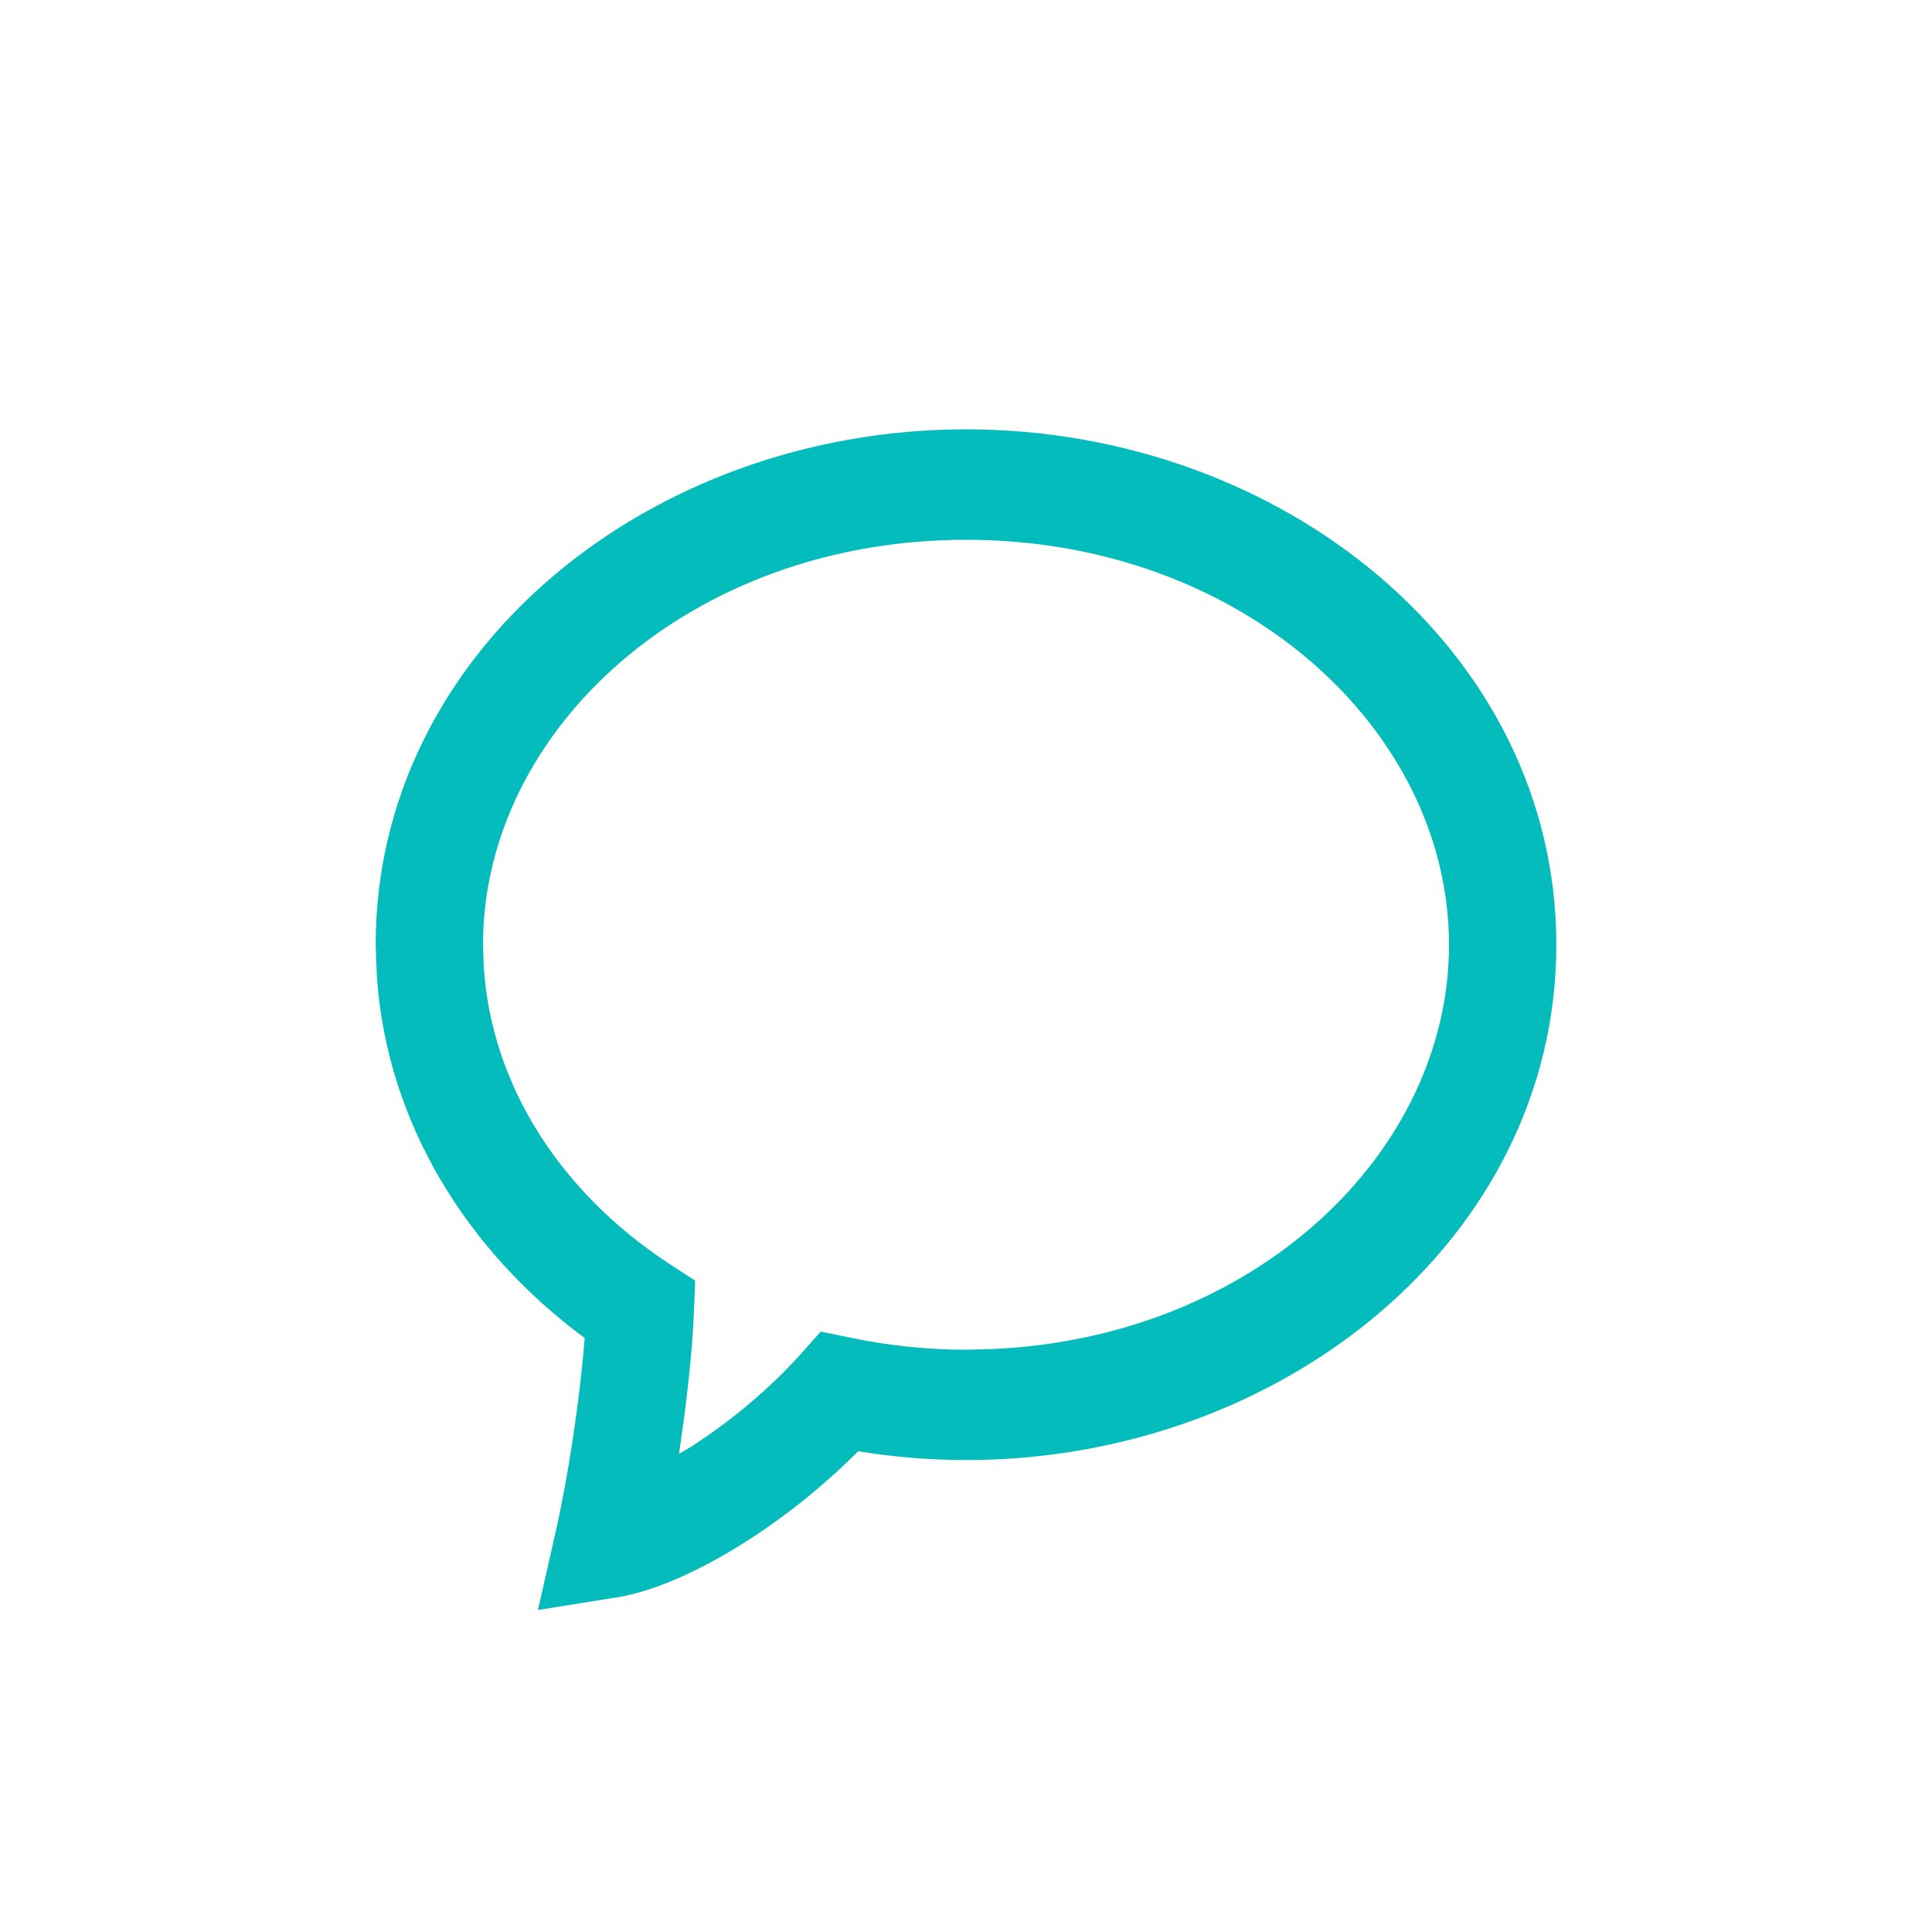
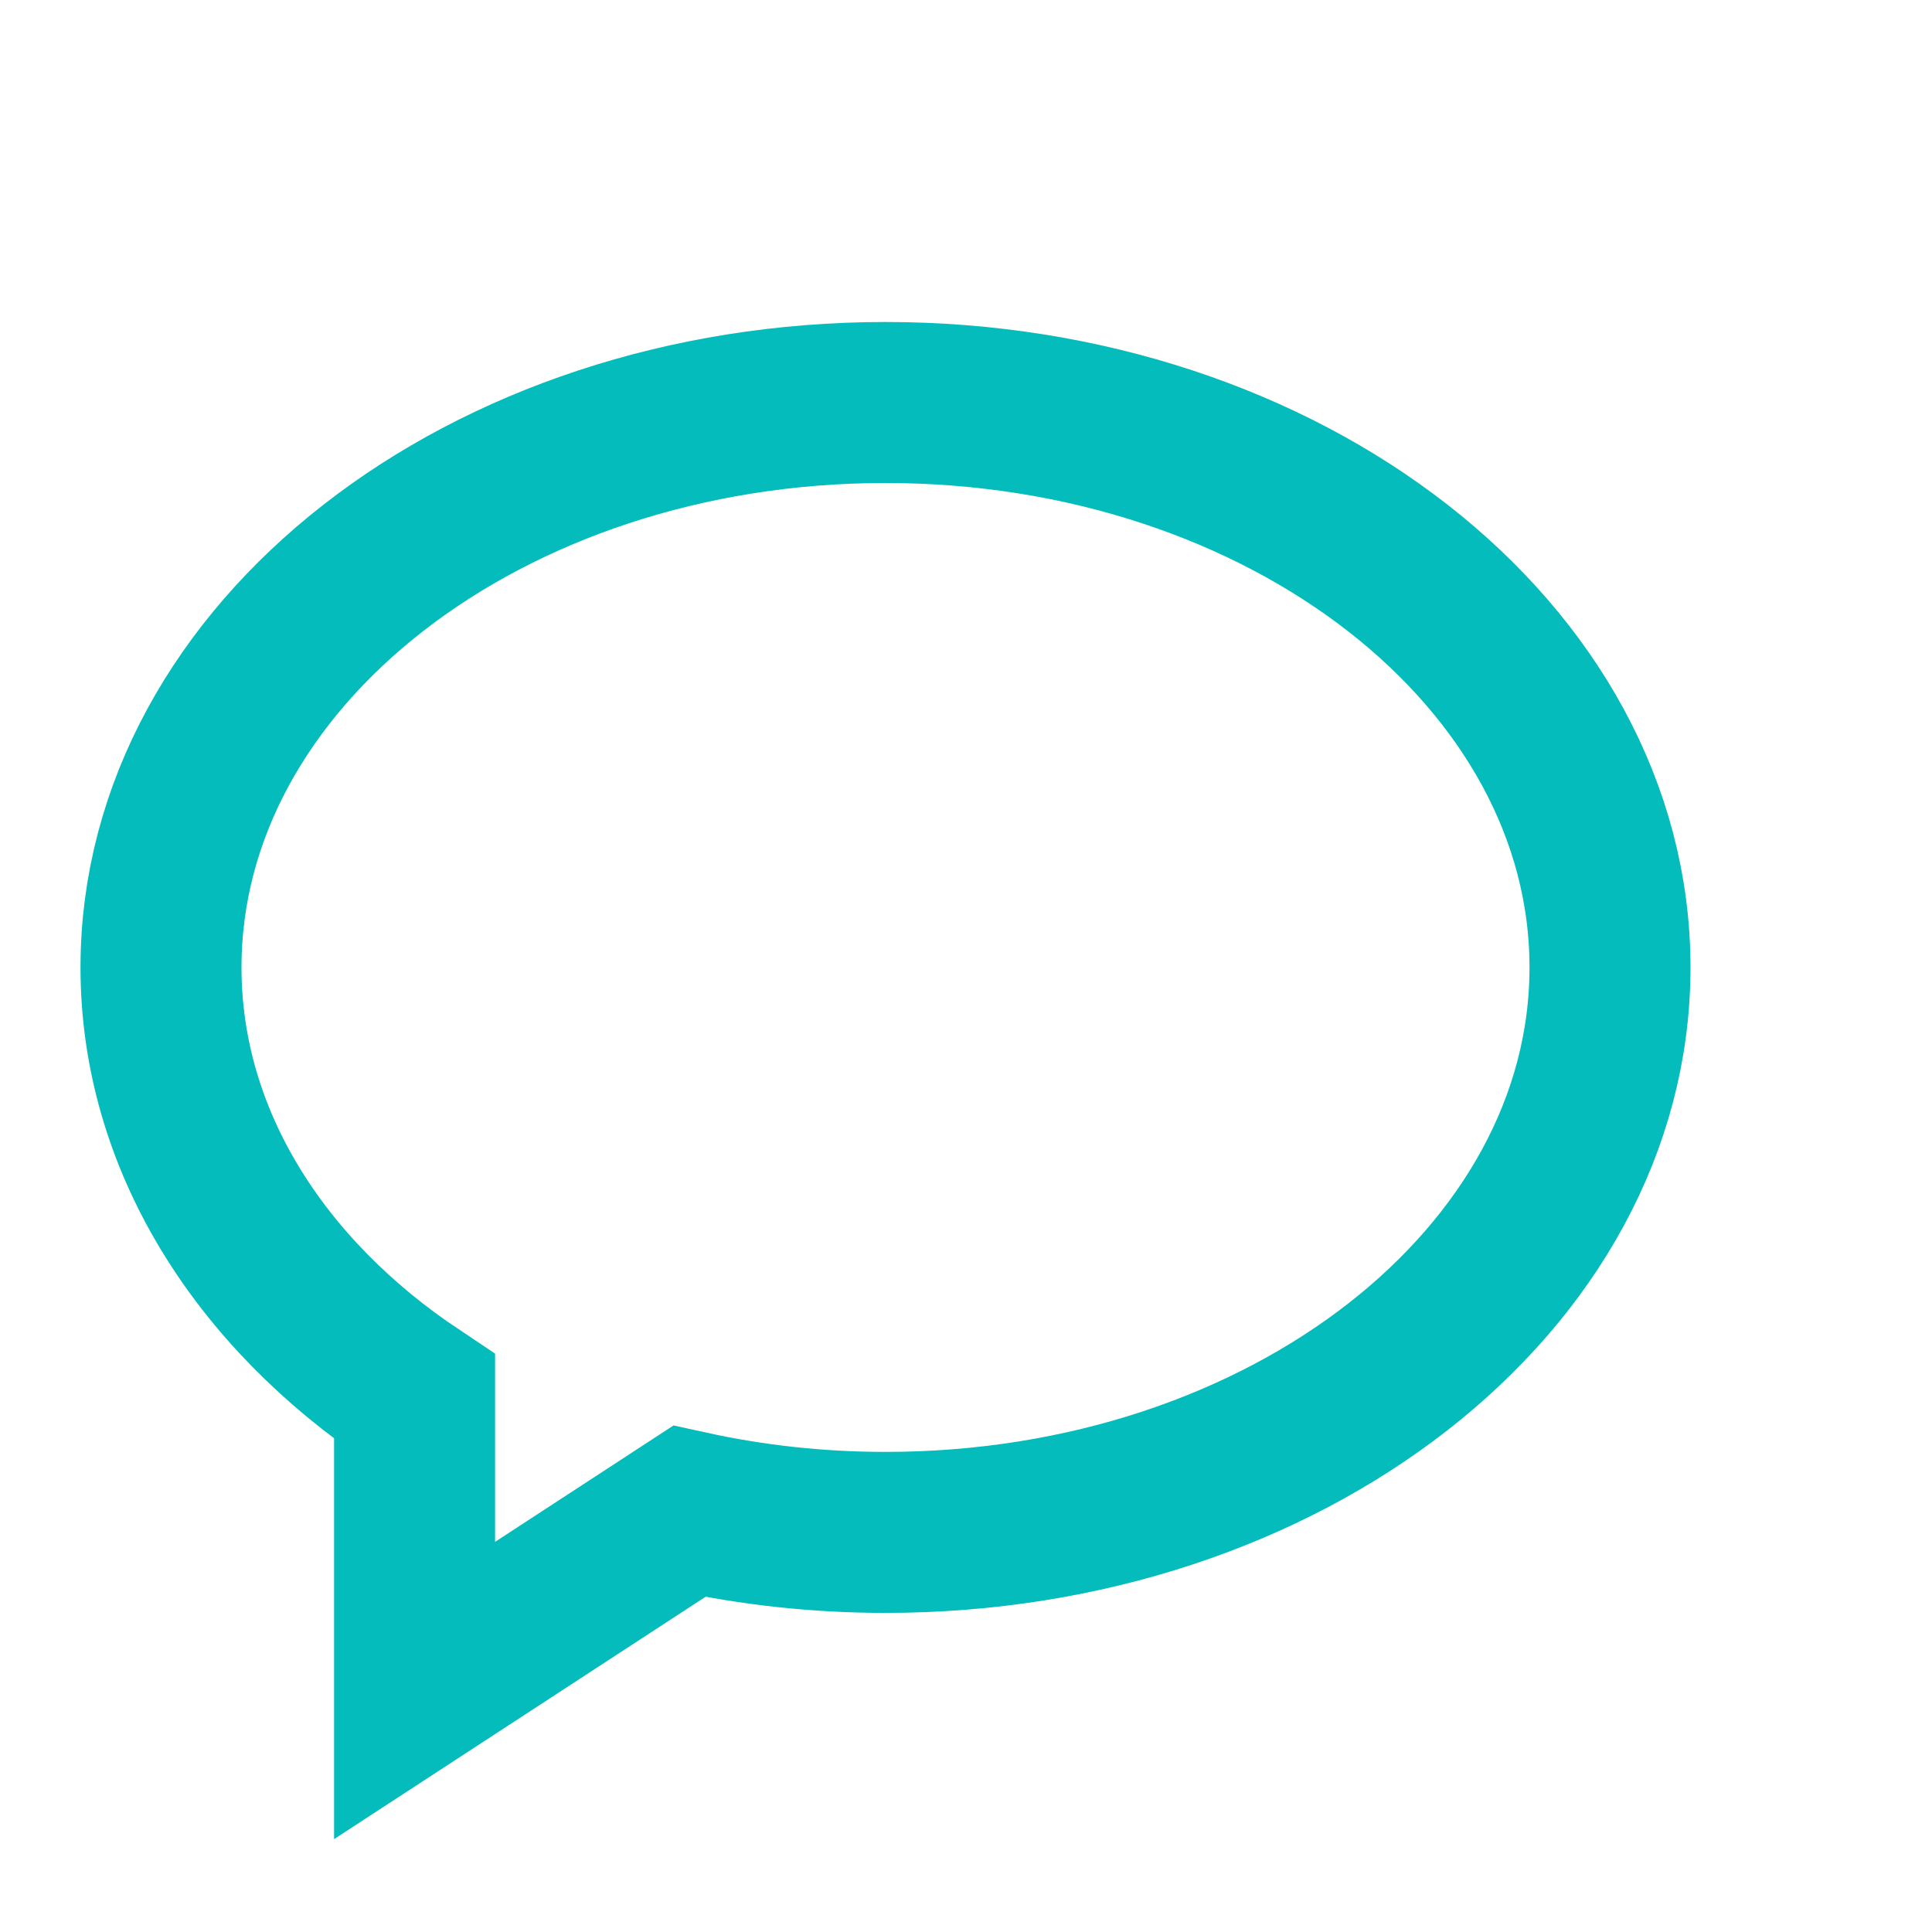
- <svg xmlns="http://www.w3.org/2000/svg" width="18" height="18" viewBox="0 0 18 18" fill="none">
-   <path d="M13.5 8.802C13.5 6.802 11.575 5.029 9 5.029C6.426 5.029 4.5 6.802 4.5 8.802L4.508 9.022C4.584 10.116 5.222 11.109 6.233 11.773L6.477 11.932L6.465 12.229C6.448 12.634 6.392 13.105 6.326 13.544C6.361 13.523 6.398 13.504 6.435 13.481C6.789 13.254 7.157 12.953 7.457 12.619L7.647 12.406L7.923 12.463C8.269 12.535 8.63 12.575 9 12.575L9.239 12.569C11.693 12.464 13.5 10.739 13.5 8.802ZM14.5 8.802C14.5 11.537 11.948 13.603 9 13.603C8.656 13.603 8.321 13.574 7.996 13.521C7.673 13.845 7.312 14.131 6.962 14.355C6.551 14.618 6.111 14.825 5.743 14.883L5.012 15L5.18 14.258C5.284 13.799 5.4 13.076 5.447 12.466C4.355 11.658 3.606 10.468 3.511 9.098L3.5 8.802C3.5 6.066 6.052 4 9 4C11.948 4 14.5 6.066 14.5 8.802Z" fill="#05BCBC" />
+ <svg xmlns="http://www.w3.org/2000/svg" width="12" height="12" viewBox="0 0 12 12" fill="none">
+   <path d="M5.5 9.518C7.985 9.518 10 7.947 10 6.009C10 4.071 7.985 2.5 5.5 2.5C3.015 2.5 1 4.071 1 6.009C1 7.076 1.611 8.032 2.575 8.675V10.5L4.281 9.387C4.669 9.472 5.077 9.518 5.5 9.518Z" stroke="#05BCBC" />
</svg>
